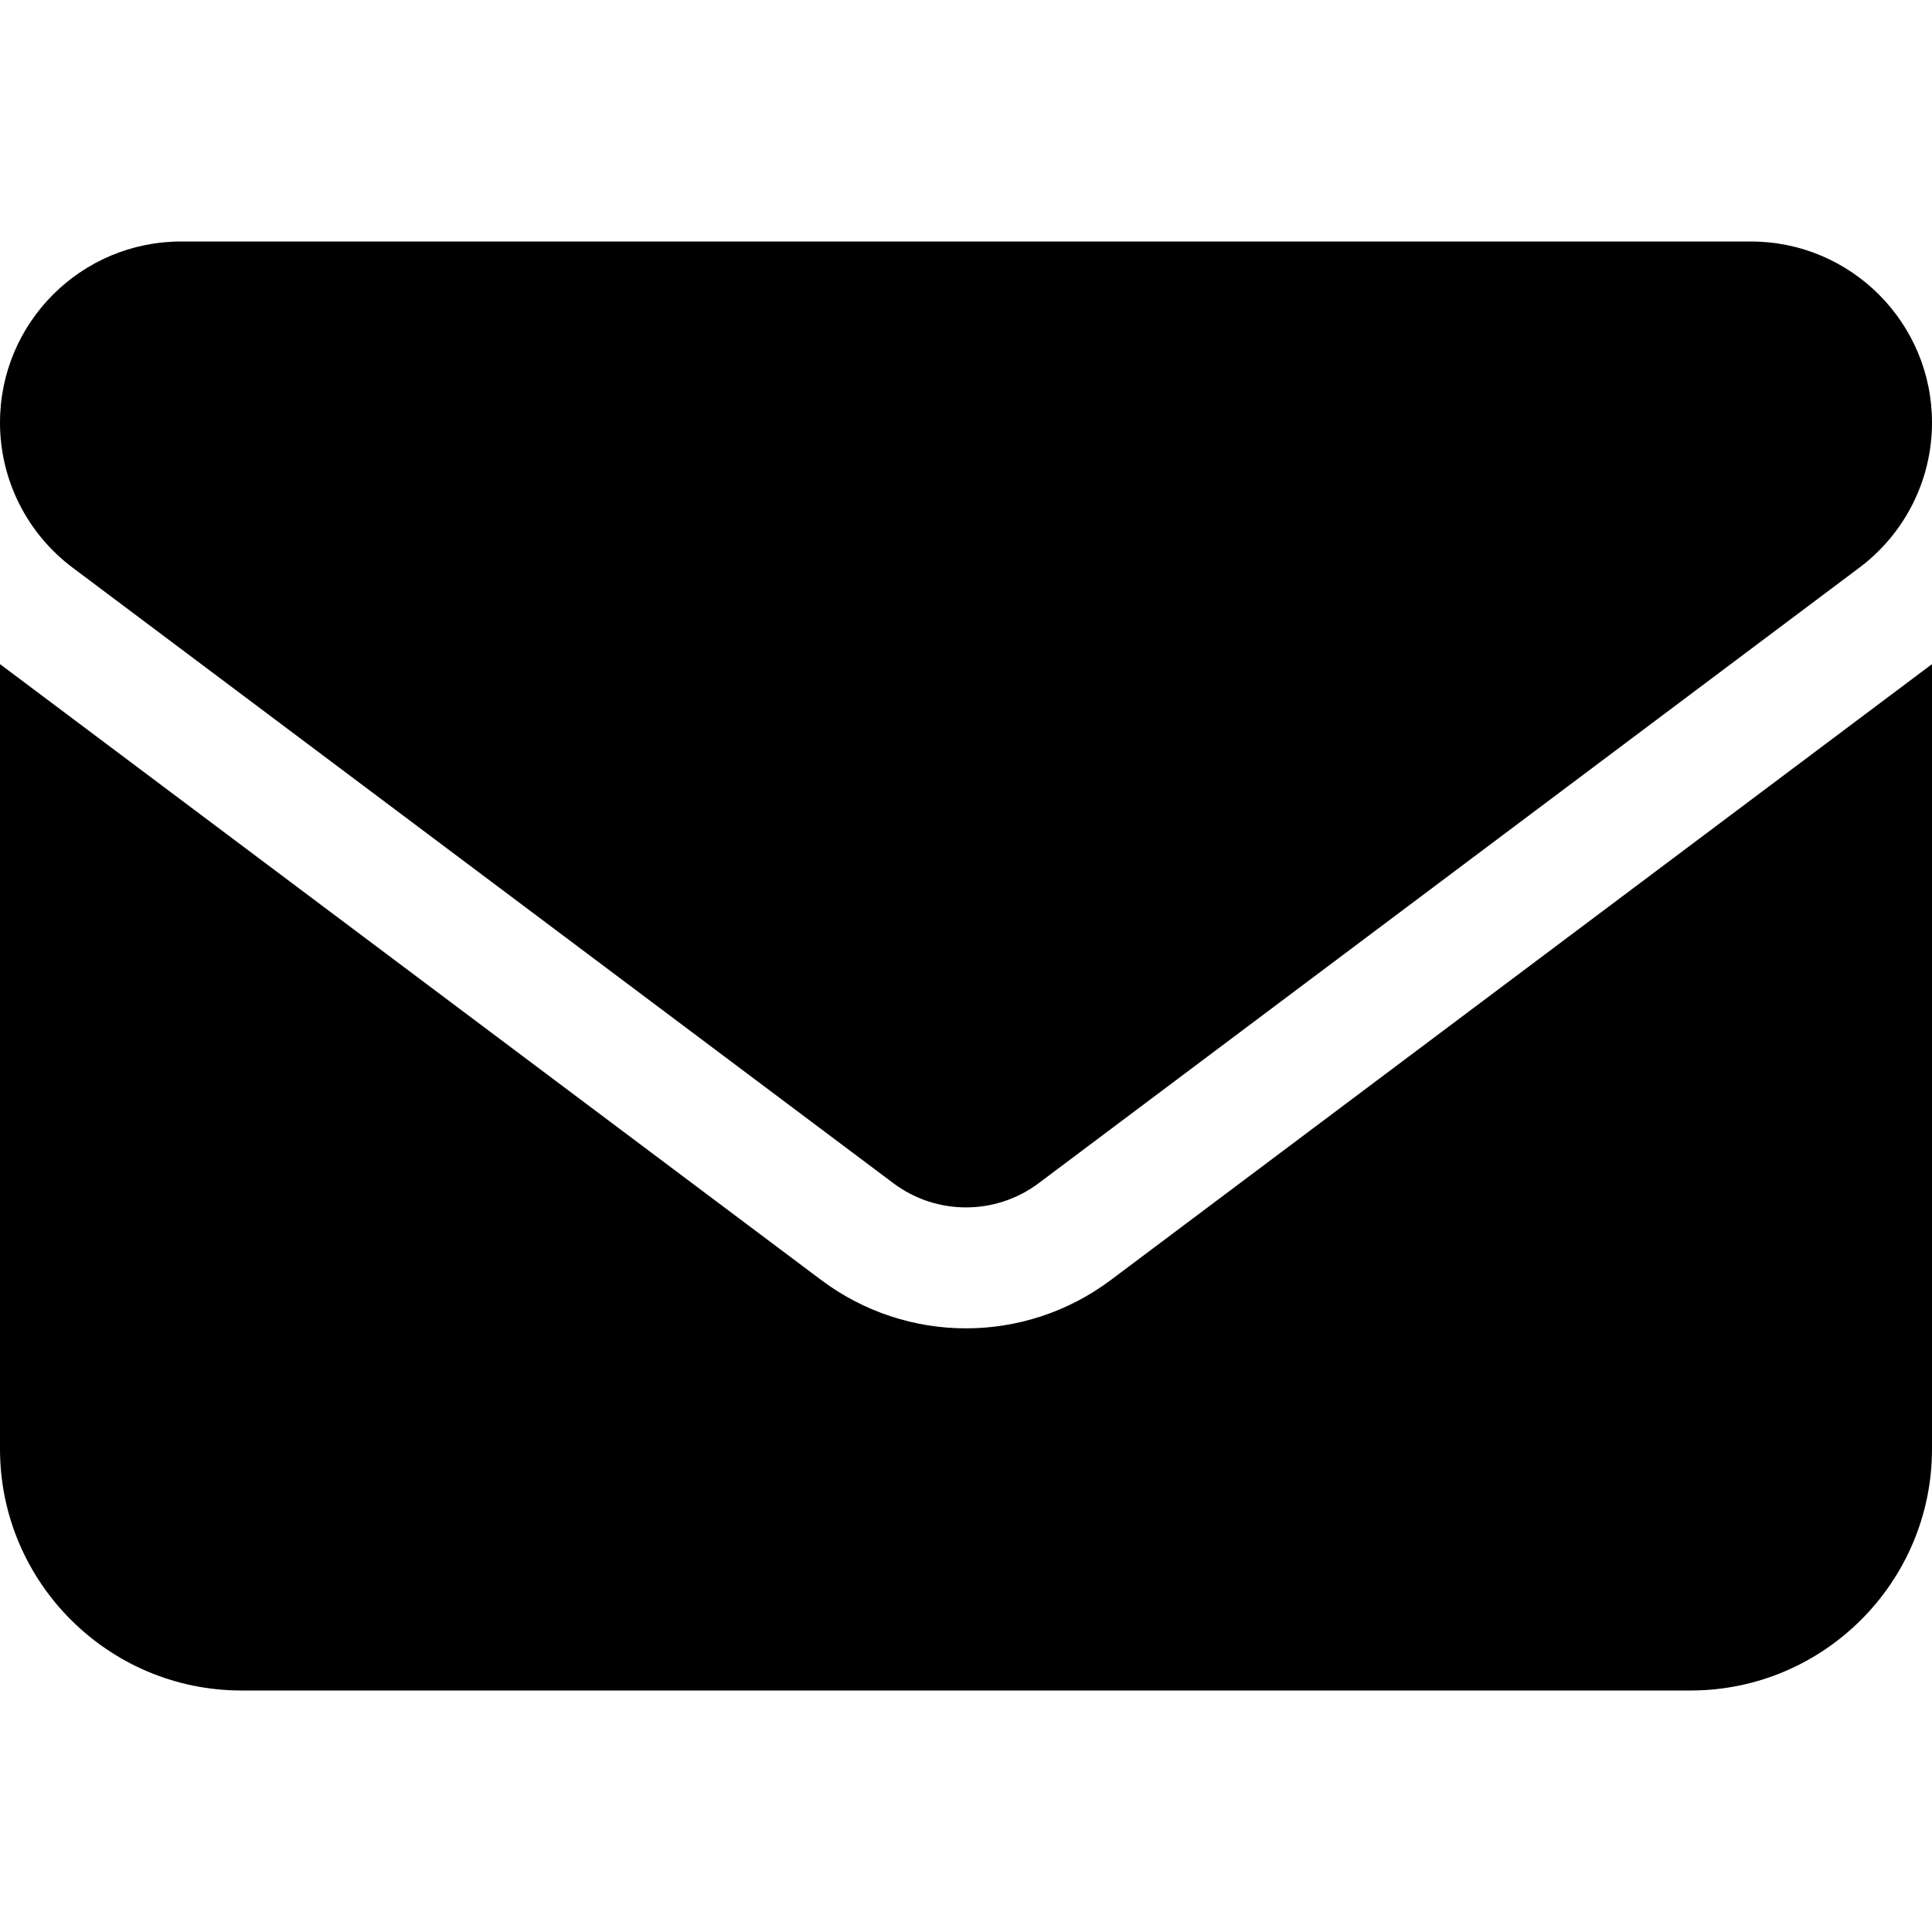
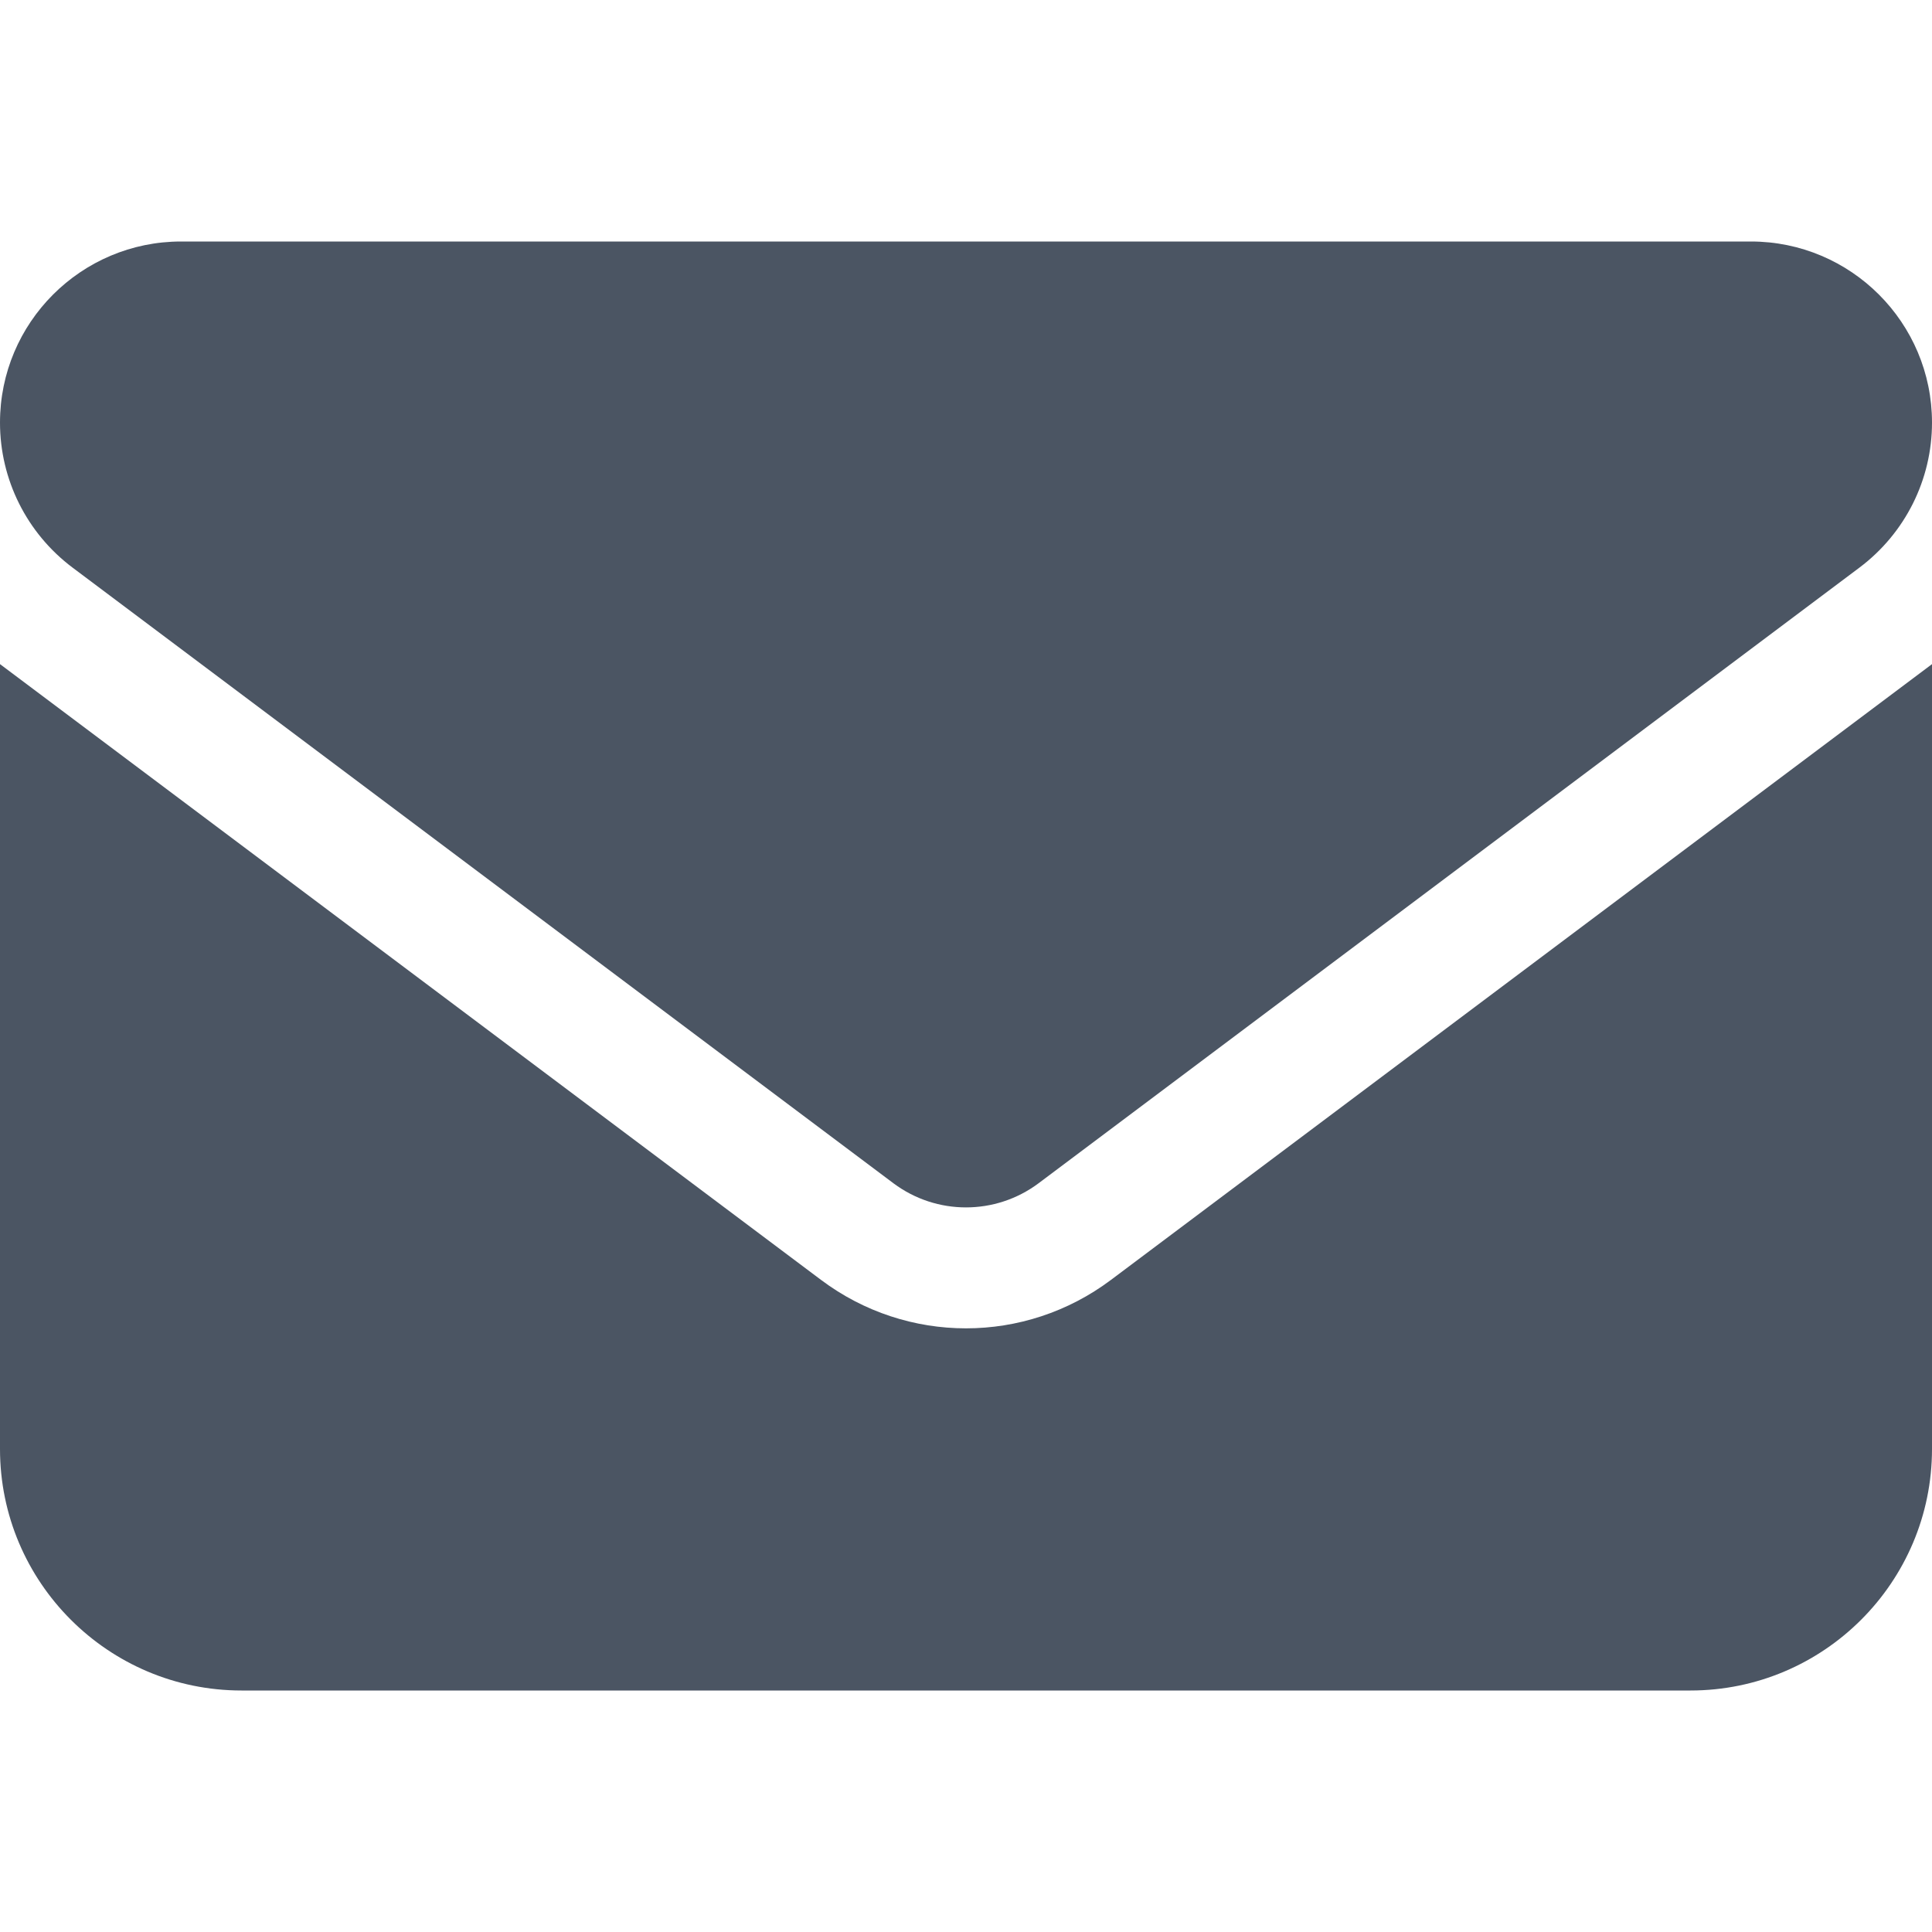
- <svg xmlns="http://www.w3.org/2000/svg" viewBox="0 0 512 512">
+ <svg xmlns="http://www.w3.org/2000/svg" fill="#4b5563" viewBox="0 0 512 512">
  <path d="M48 64C21.5 64 0 85.5 0 112c0 15.1 7.1 29.3 19.2 38.4L236.8 313.6c11.4 8.5 27 8.5 38.4 0L492.8 150.4c12.1-9.1 19.2-23.3 19.2-38.4c0-26.5-21.5-48-48-48H48zM0 176V384c0 35.3 28.7 64 64 64H448c35.3 0 64-28.7 64-64V176L294.4 339.2c-22.8 17.1-54 17.1-76.8 0L0 176z" />
</svg>
